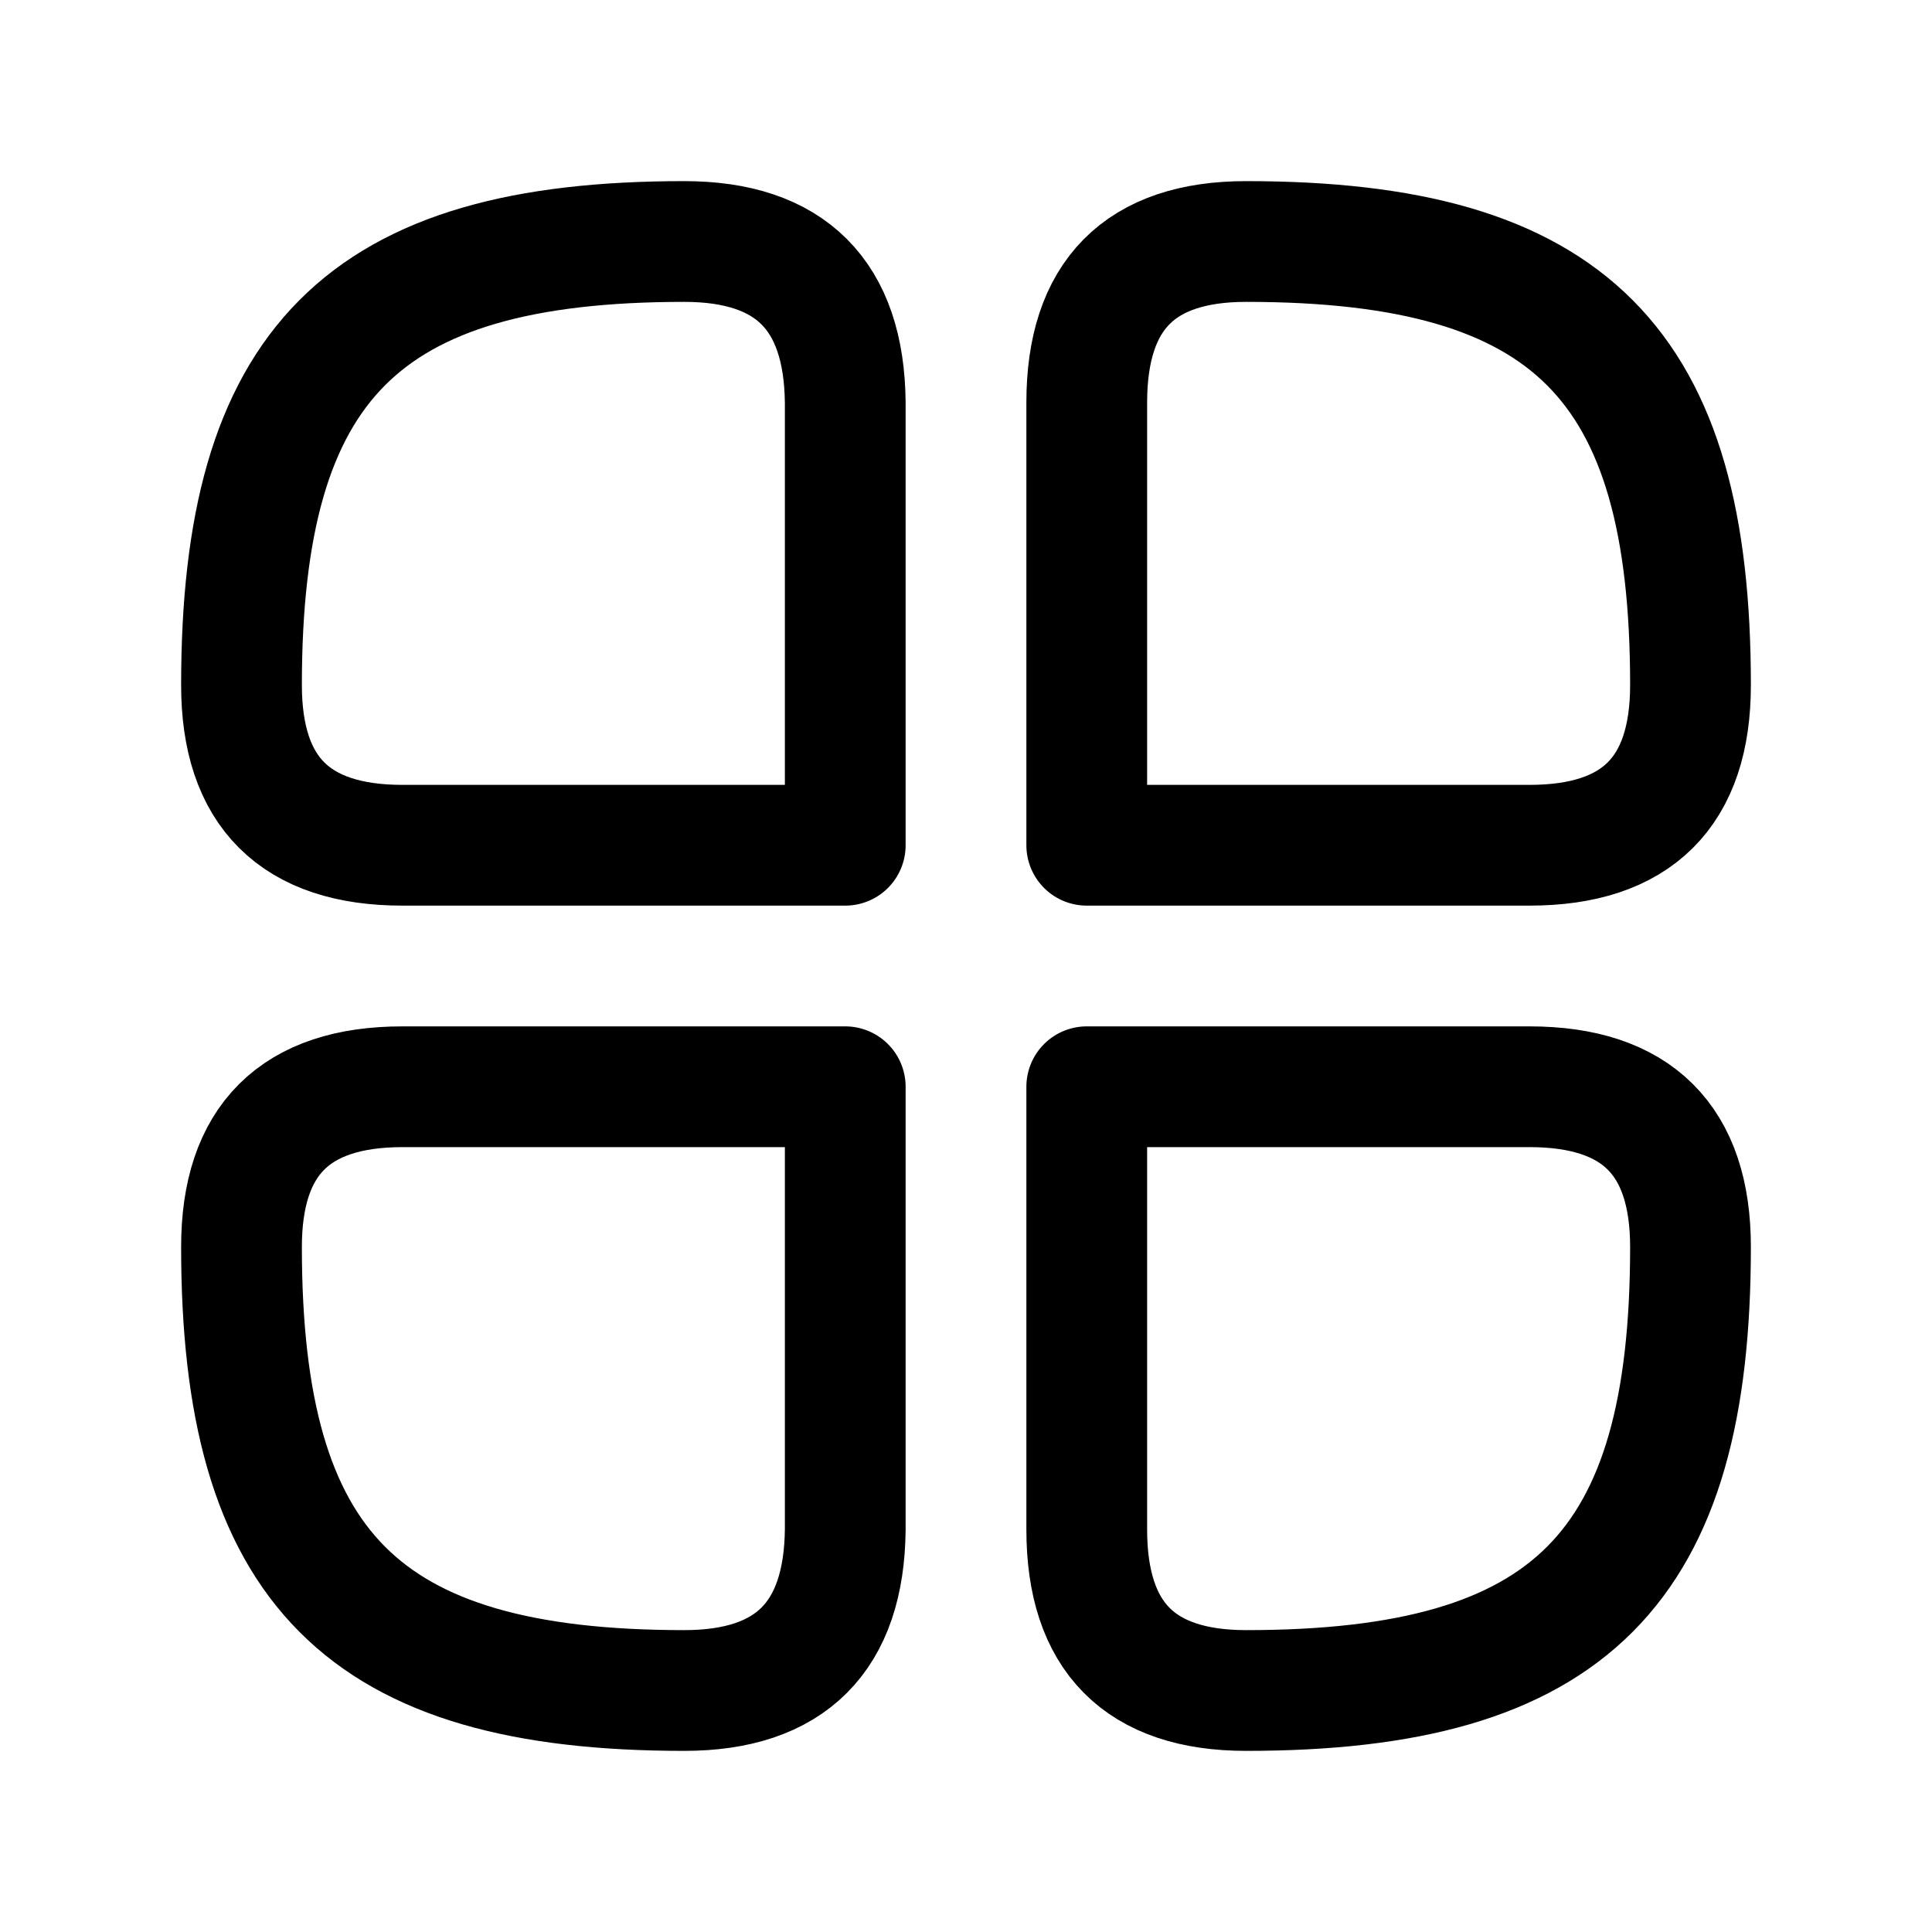
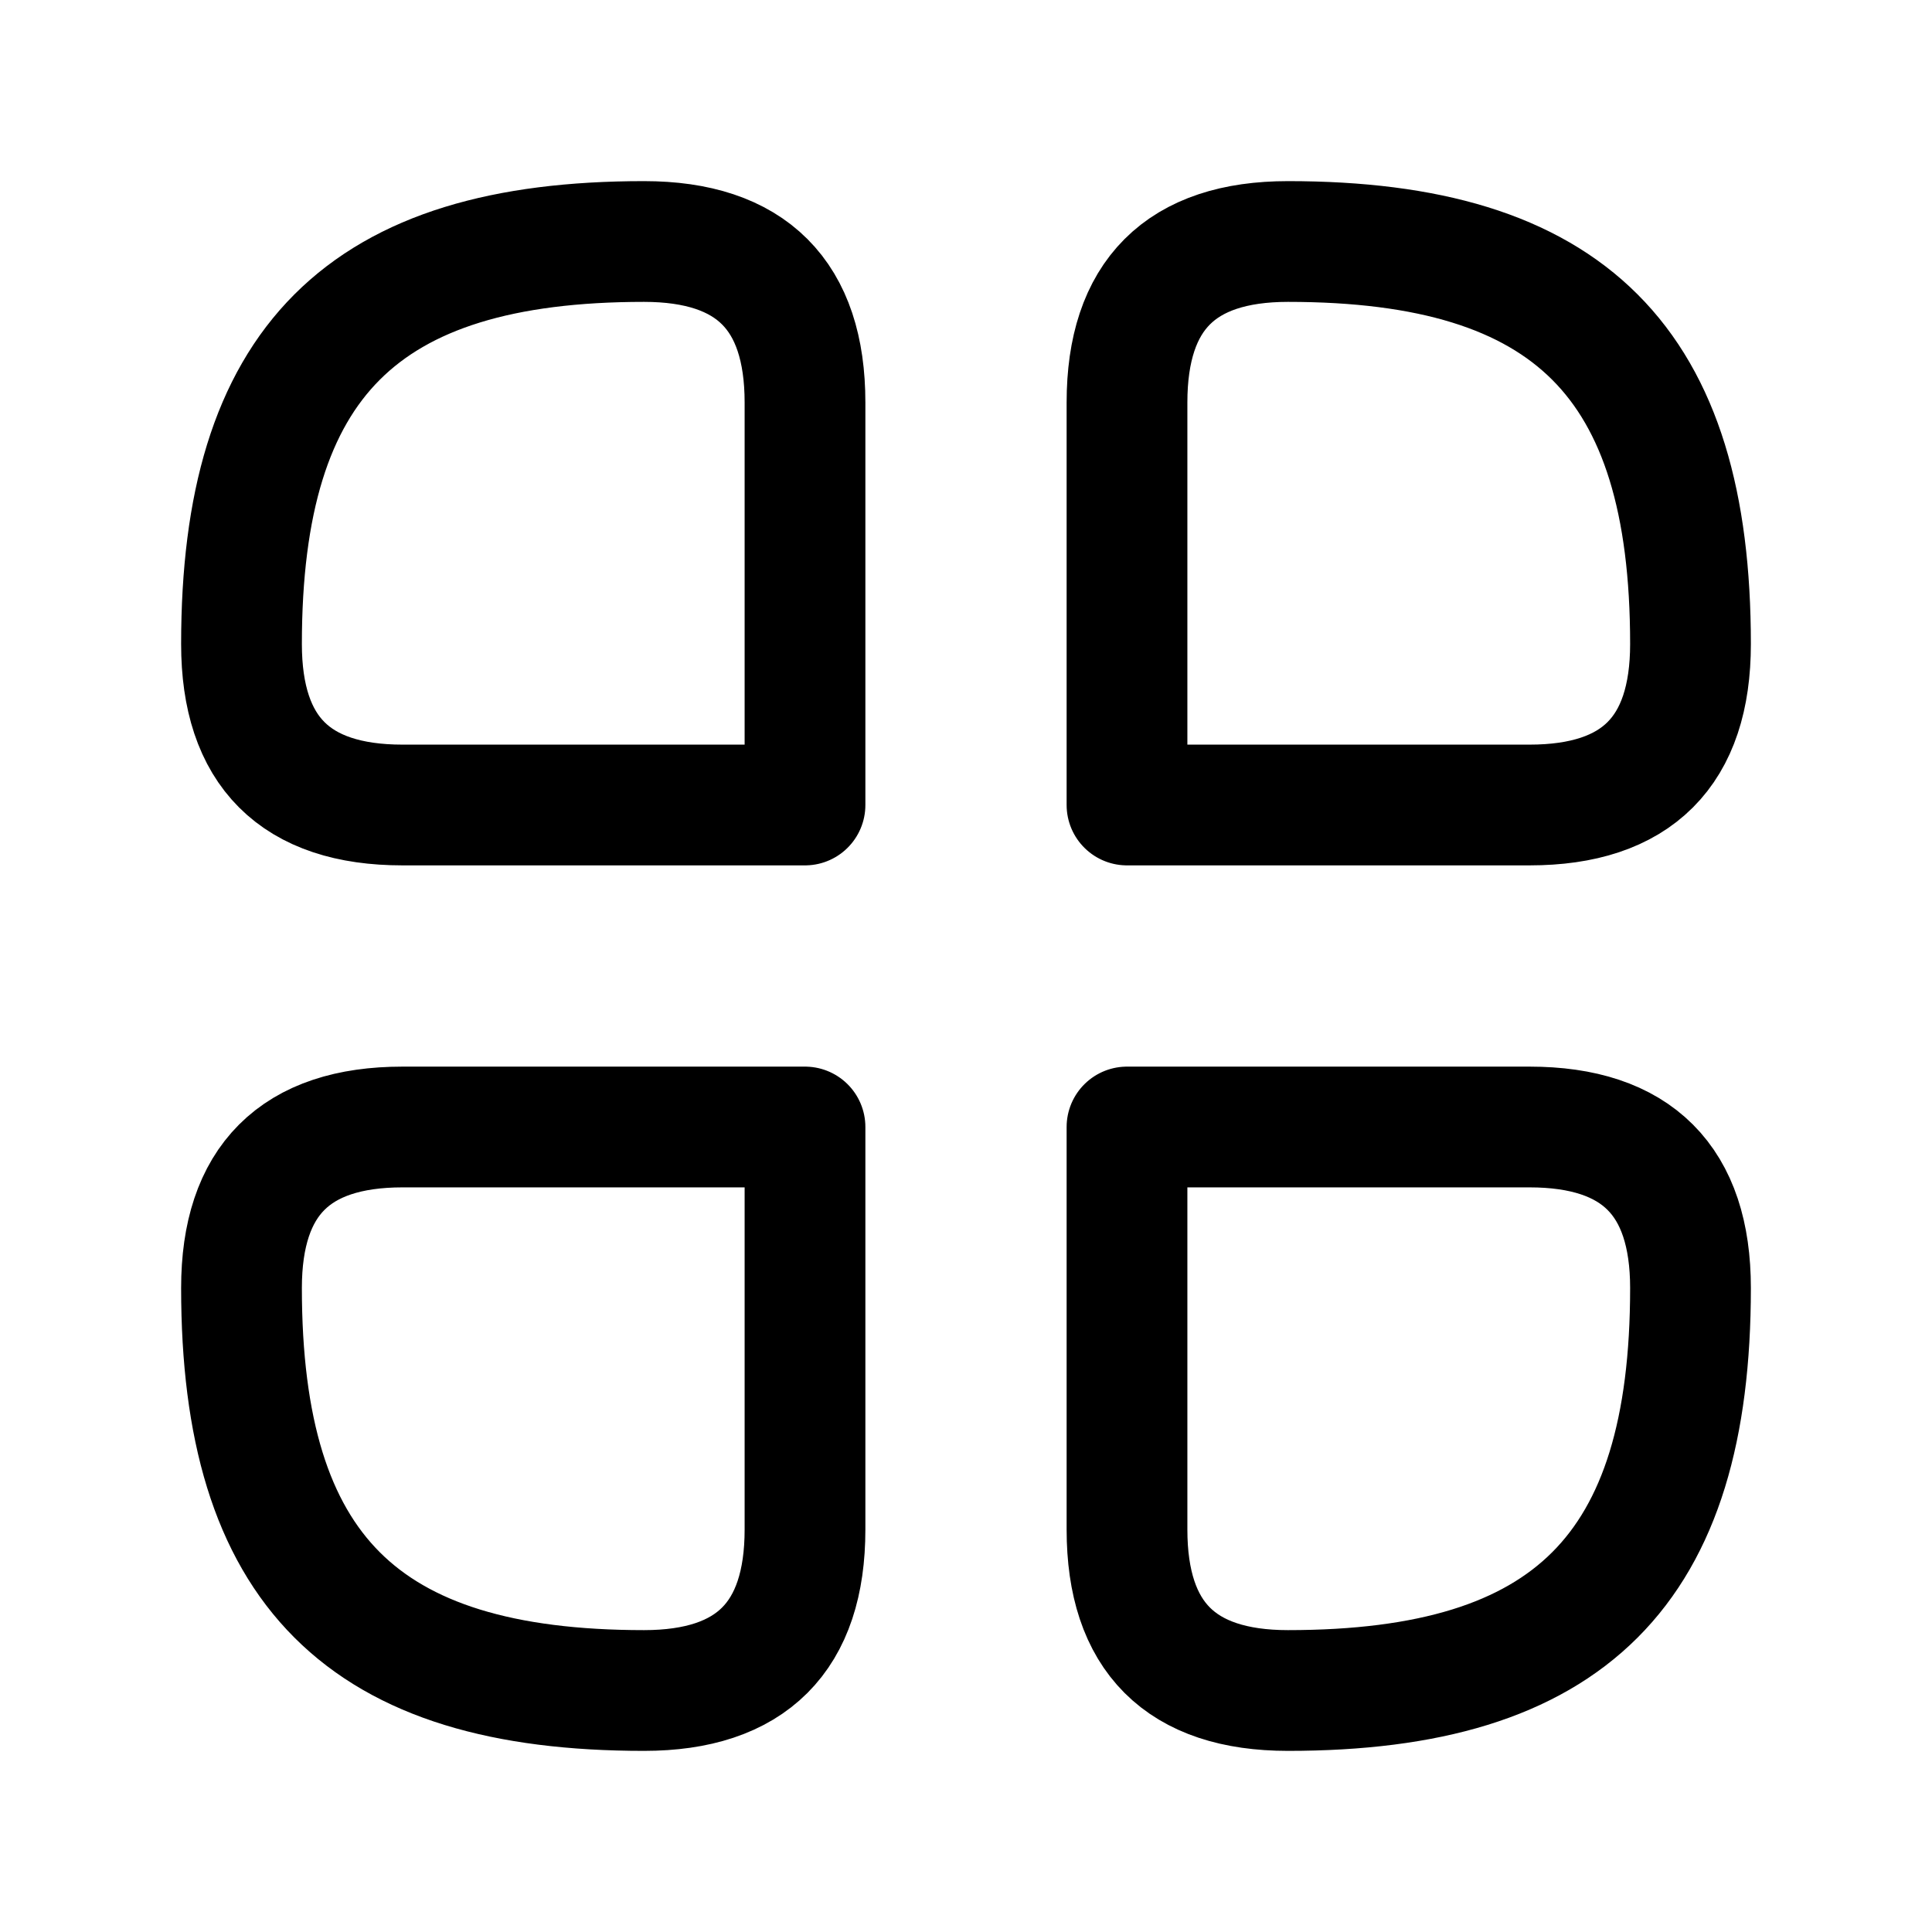
<svg fill="none" stroke="currentColor" stroke-linecap="round" stroke-linejoin="round" stroke-width="1.5" viewBox="0 0 24 24" width="24" height="24">
-   <path d="M13.5 5v5.5H19q2 0 2-1.99C21 4.52 19.51 3 15.48 3Q13.5 3 13.5 5m0 14v-5.5H19q2 0 2 1.99c0 3.99-1.49 5.51-5.52 5.51q-1.98 0-1.98-2m-3-14v5.5H5q-2 0-2-1.99C3 4.52 4.5 3 8.5 3q1.98 0 2 2m0 14v-5.5H5q-2 0-2 1.99C3 19.48 4.5 21 8.5 21q1.98 0 2-2" />
+   <path d="M14 5v5h5q2 0 2-2c0-3.5-1.5-5-5-5q-2 0-2 2m0 14v-5h5q2 0 2 2c0 3.5-1.5 5-5 5q-2 0-2-2M10 5v5H5q-2 0-2-2c0-3.5 1.5-5 5-5q2 0 2 2m0 14v-5H5q-2 0-2 2c0 3.5 1.5 5 5 5q2 0 2-2" />
</svg>
